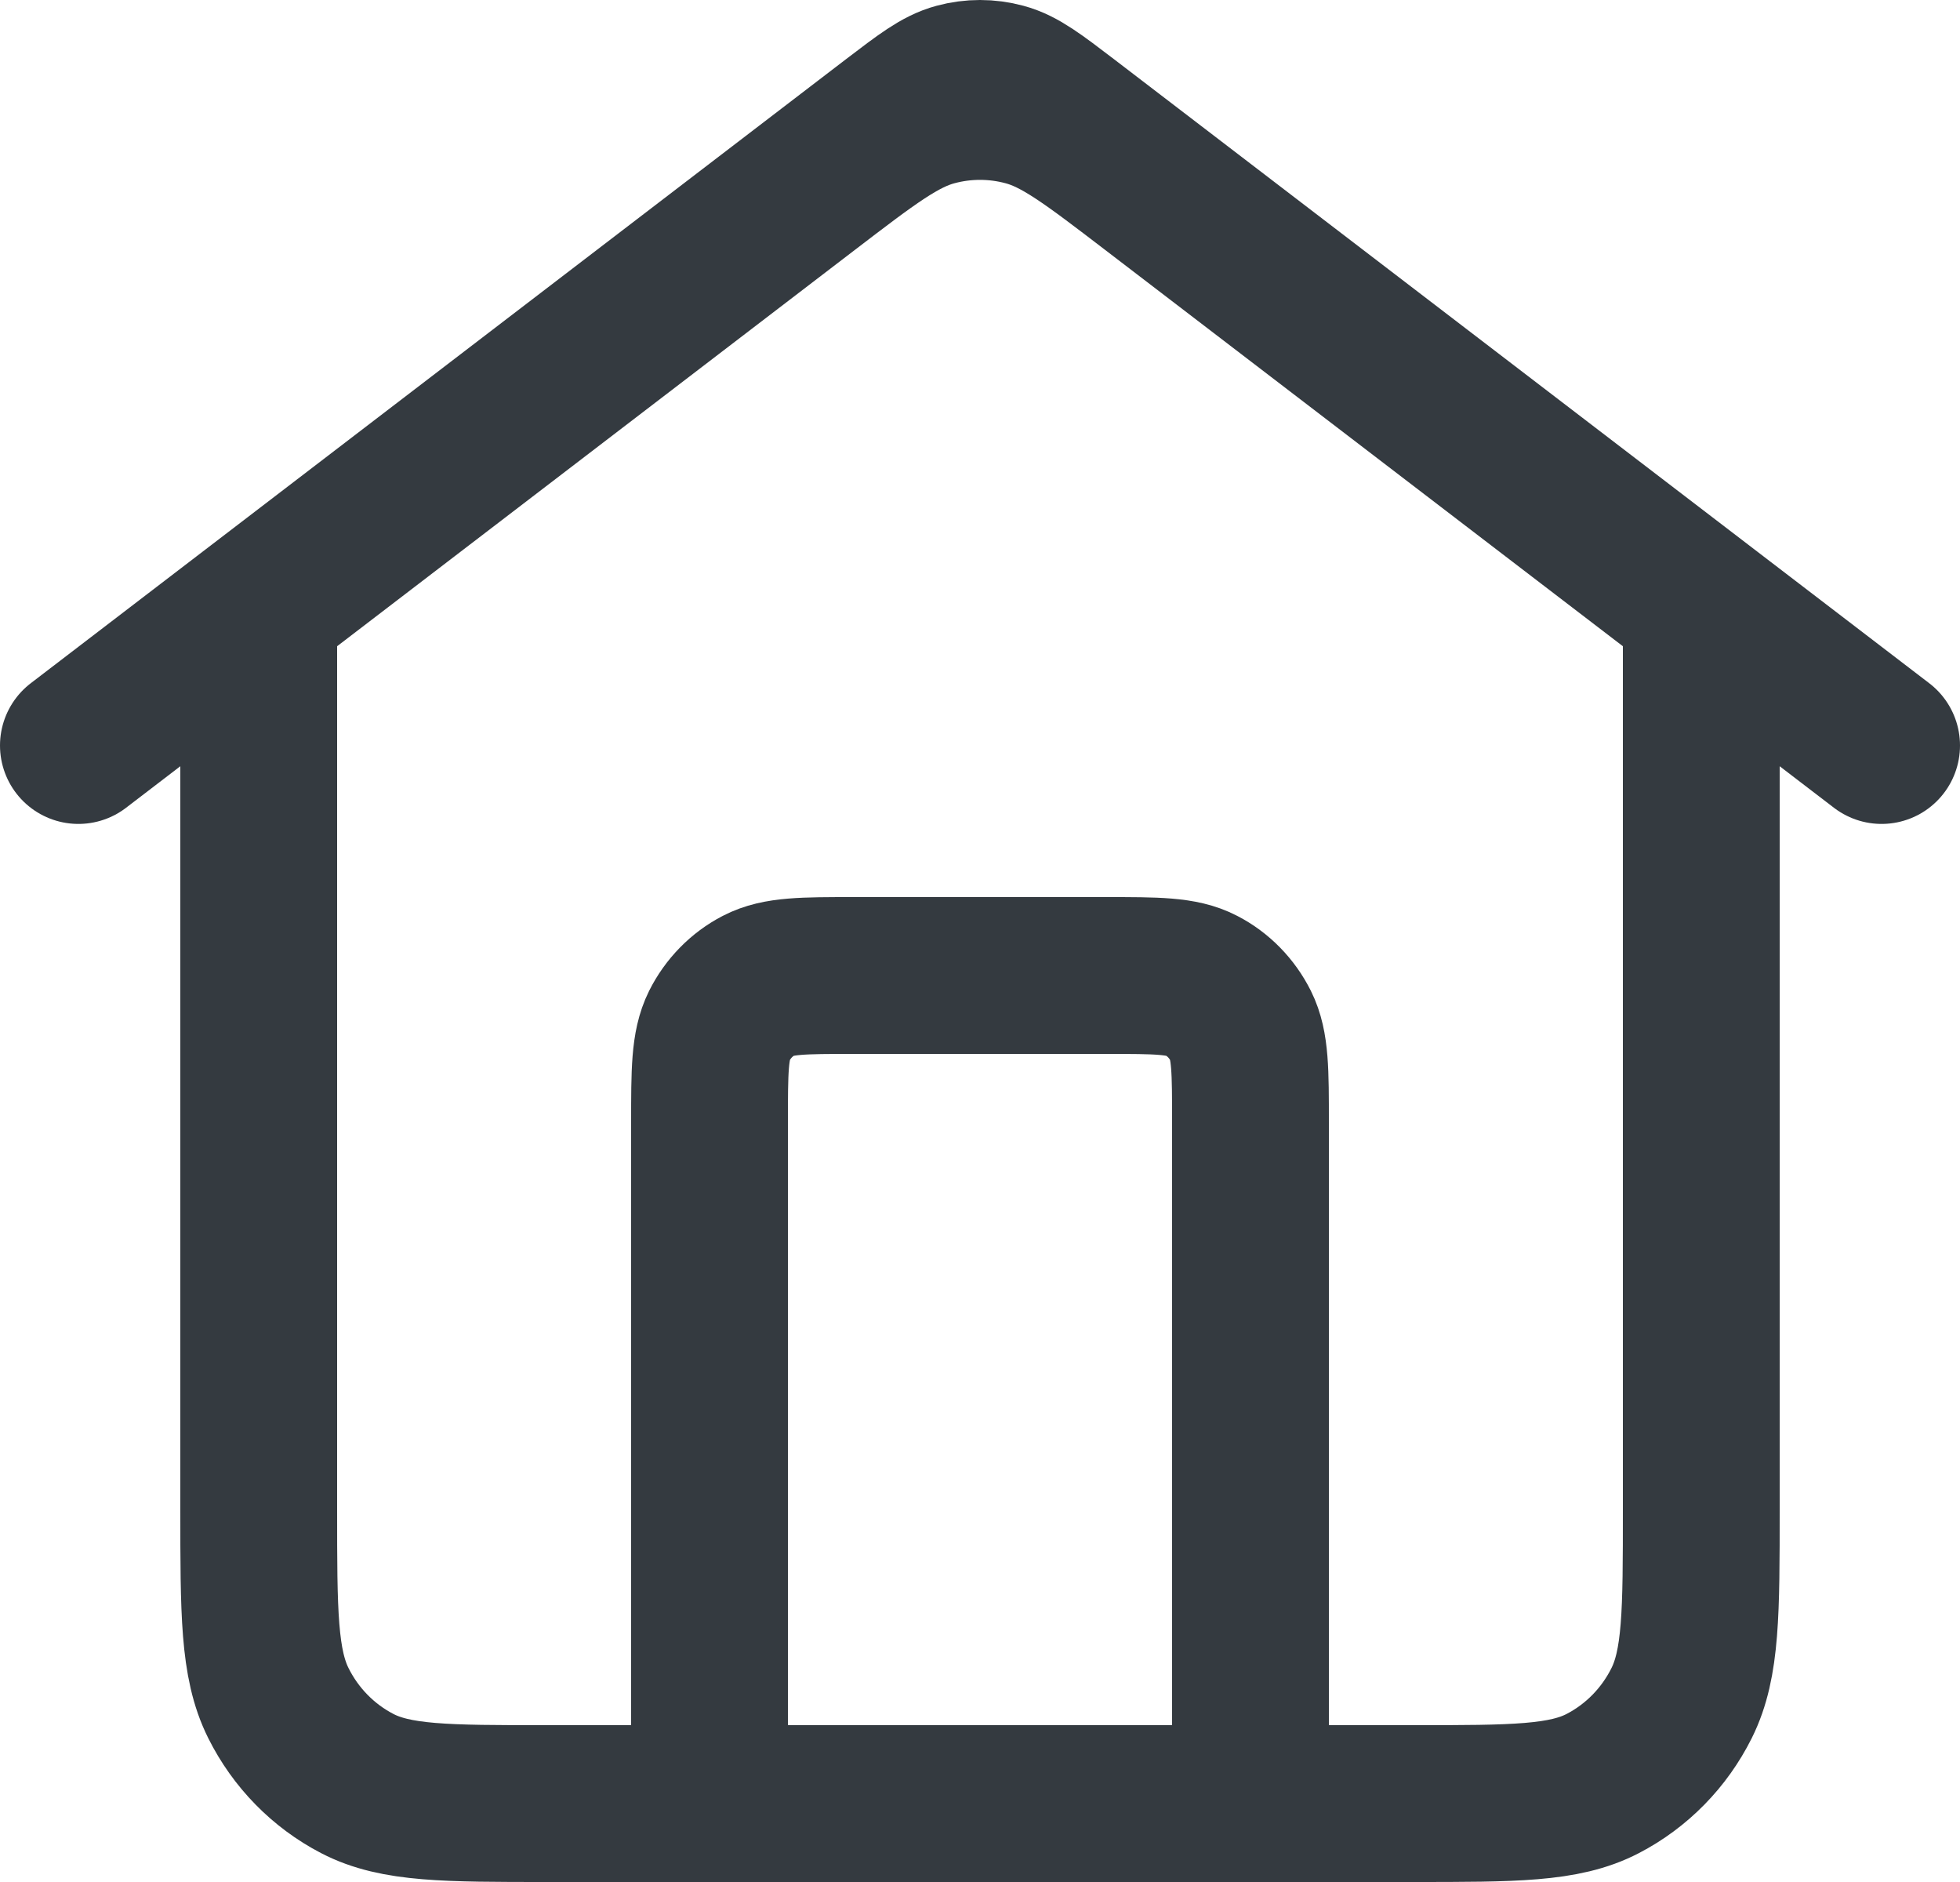
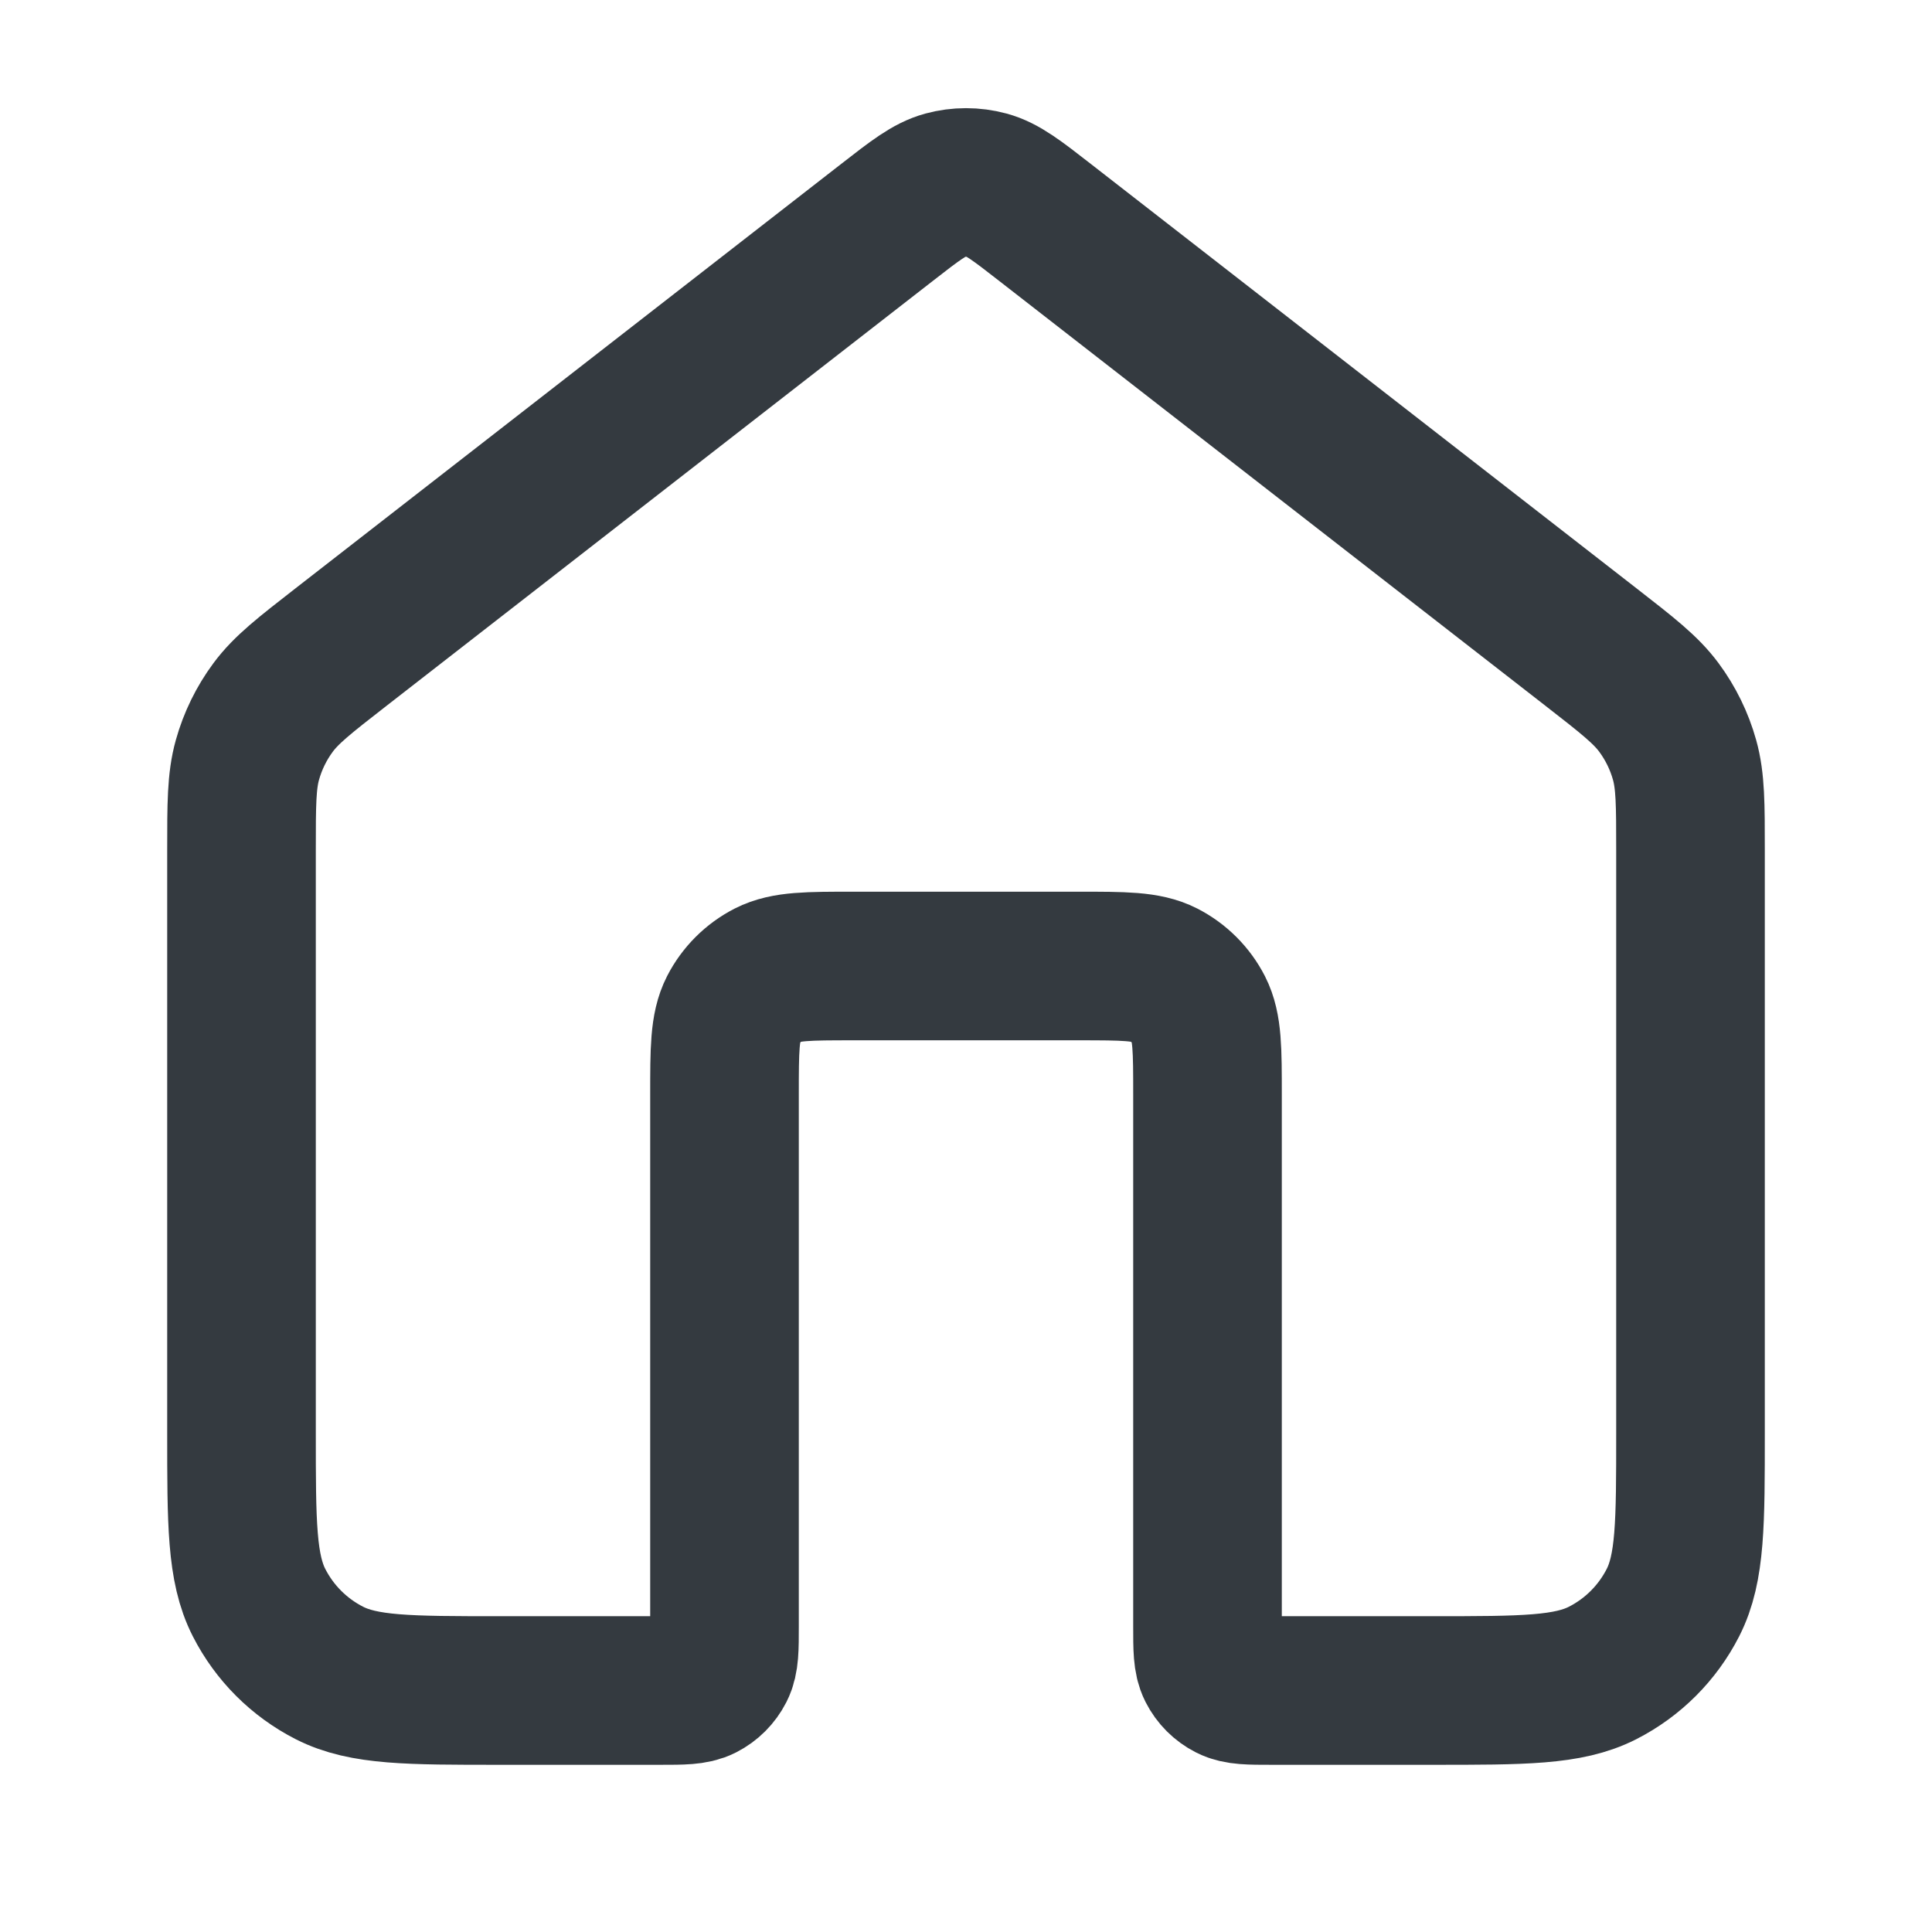
- <svg xmlns="http://www.w3.org/2000/svg" width="25" height="24" viewBox="0 0 25 24" fill="none">
-   <path d="M9.05 23V14.317C9.05 13.66 9.05 13.332 9.175 13.081C9.286 12.86 9.462 12.68 9.678 12.568C9.924 12.44 10.246 12.44 10.89 12.44H14.11C14.754 12.44 15.076 12.44 15.322 12.568C15.539 12.68 15.714 12.86 15.825 13.081C15.95 13.332 15.95 13.66 15.95 14.317V23M1 9.507L11.396 1.551C11.792 1.249 11.99 1.097 12.207 1.039C12.399 0.987 12.601 0.987 12.793 1.039C13.01 1.097 13.208 1.249 13.604 1.551L24 9.507M3.3 7.747V19.245C3.3 20.56 3.3 21.217 3.551 21.719C3.771 22.16 4.123 22.519 4.556 22.744C5.048 23 5.692 23 6.98 23H18.02C19.308 23 19.952 23 20.444 22.744C20.877 22.519 21.229 22.16 21.449 21.719C21.7 21.217 21.7 20.56 21.7 19.245V7.747L14.708 2.396C13.916 1.79 13.52 1.487 13.085 1.371C12.702 1.268 12.298 1.268 11.915 1.371C11.48 1.487 11.084 1.79 10.292 2.396L3.3 7.747Z" stroke="#343A40" stroke-width="2" stroke-linecap="round" stroke-linejoin="round" />
+ <svg xmlns="http://www.w3.org/2000/svg" width="26" height="26" viewBox="0 0 26 26" fill="none">
+   <path d="M14.064 2.994C13.684 2.698 13.493 2.55 13.283 2.493C13.098 2.443 12.902 2.443 12.717 2.493C12.507 2.55 12.316 2.698 11.936 2.994L4.588 8.709C4.097 9.091 3.852 9.282 3.675 9.521C3.518 9.733 3.401 9.972 3.33 10.226C3.25 10.512 3.25 10.823 3.25 11.445V19.283C3.25 20.497 3.25 21.104 3.486 21.567C3.694 21.975 4.025 22.306 4.433 22.514C4.896 22.75 5.503 22.75 6.717 22.75H8.883C9.187 22.75 9.338 22.75 9.454 22.691C9.556 22.639 9.639 22.556 9.691 22.454C9.75 22.338 9.75 22.187 9.75 21.883V14.733C9.75 14.127 9.75 13.823 9.868 13.591C9.972 13.388 10.138 13.222 10.341 13.118C10.573 13 10.877 13 11.483 13H14.517C15.123 13 15.427 13 15.659 13.118C15.862 13.222 16.028 13.388 16.132 13.591C16.25 13.823 16.25 14.127 16.25 14.733V21.883C16.25 22.187 16.25 22.338 16.309 22.454C16.361 22.556 16.444 22.639 16.546 22.691C16.662 22.75 16.813 22.75 17.117 22.75H19.283C20.497 22.75 21.104 22.75 21.567 22.514C21.975 22.306 22.306 21.975 22.514 21.567C22.75 21.104 22.75 20.497 22.75 19.283V11.445C22.75 10.823 22.75 10.512 22.67 10.226C22.599 9.972 22.482 9.733 22.325 9.521C22.148 9.282 21.903 9.091 21.412 8.709L14.064 2.994Z" stroke="#343A40" stroke-width="2" stroke-linecap="round" stroke-linejoin="round" />
</svg>
